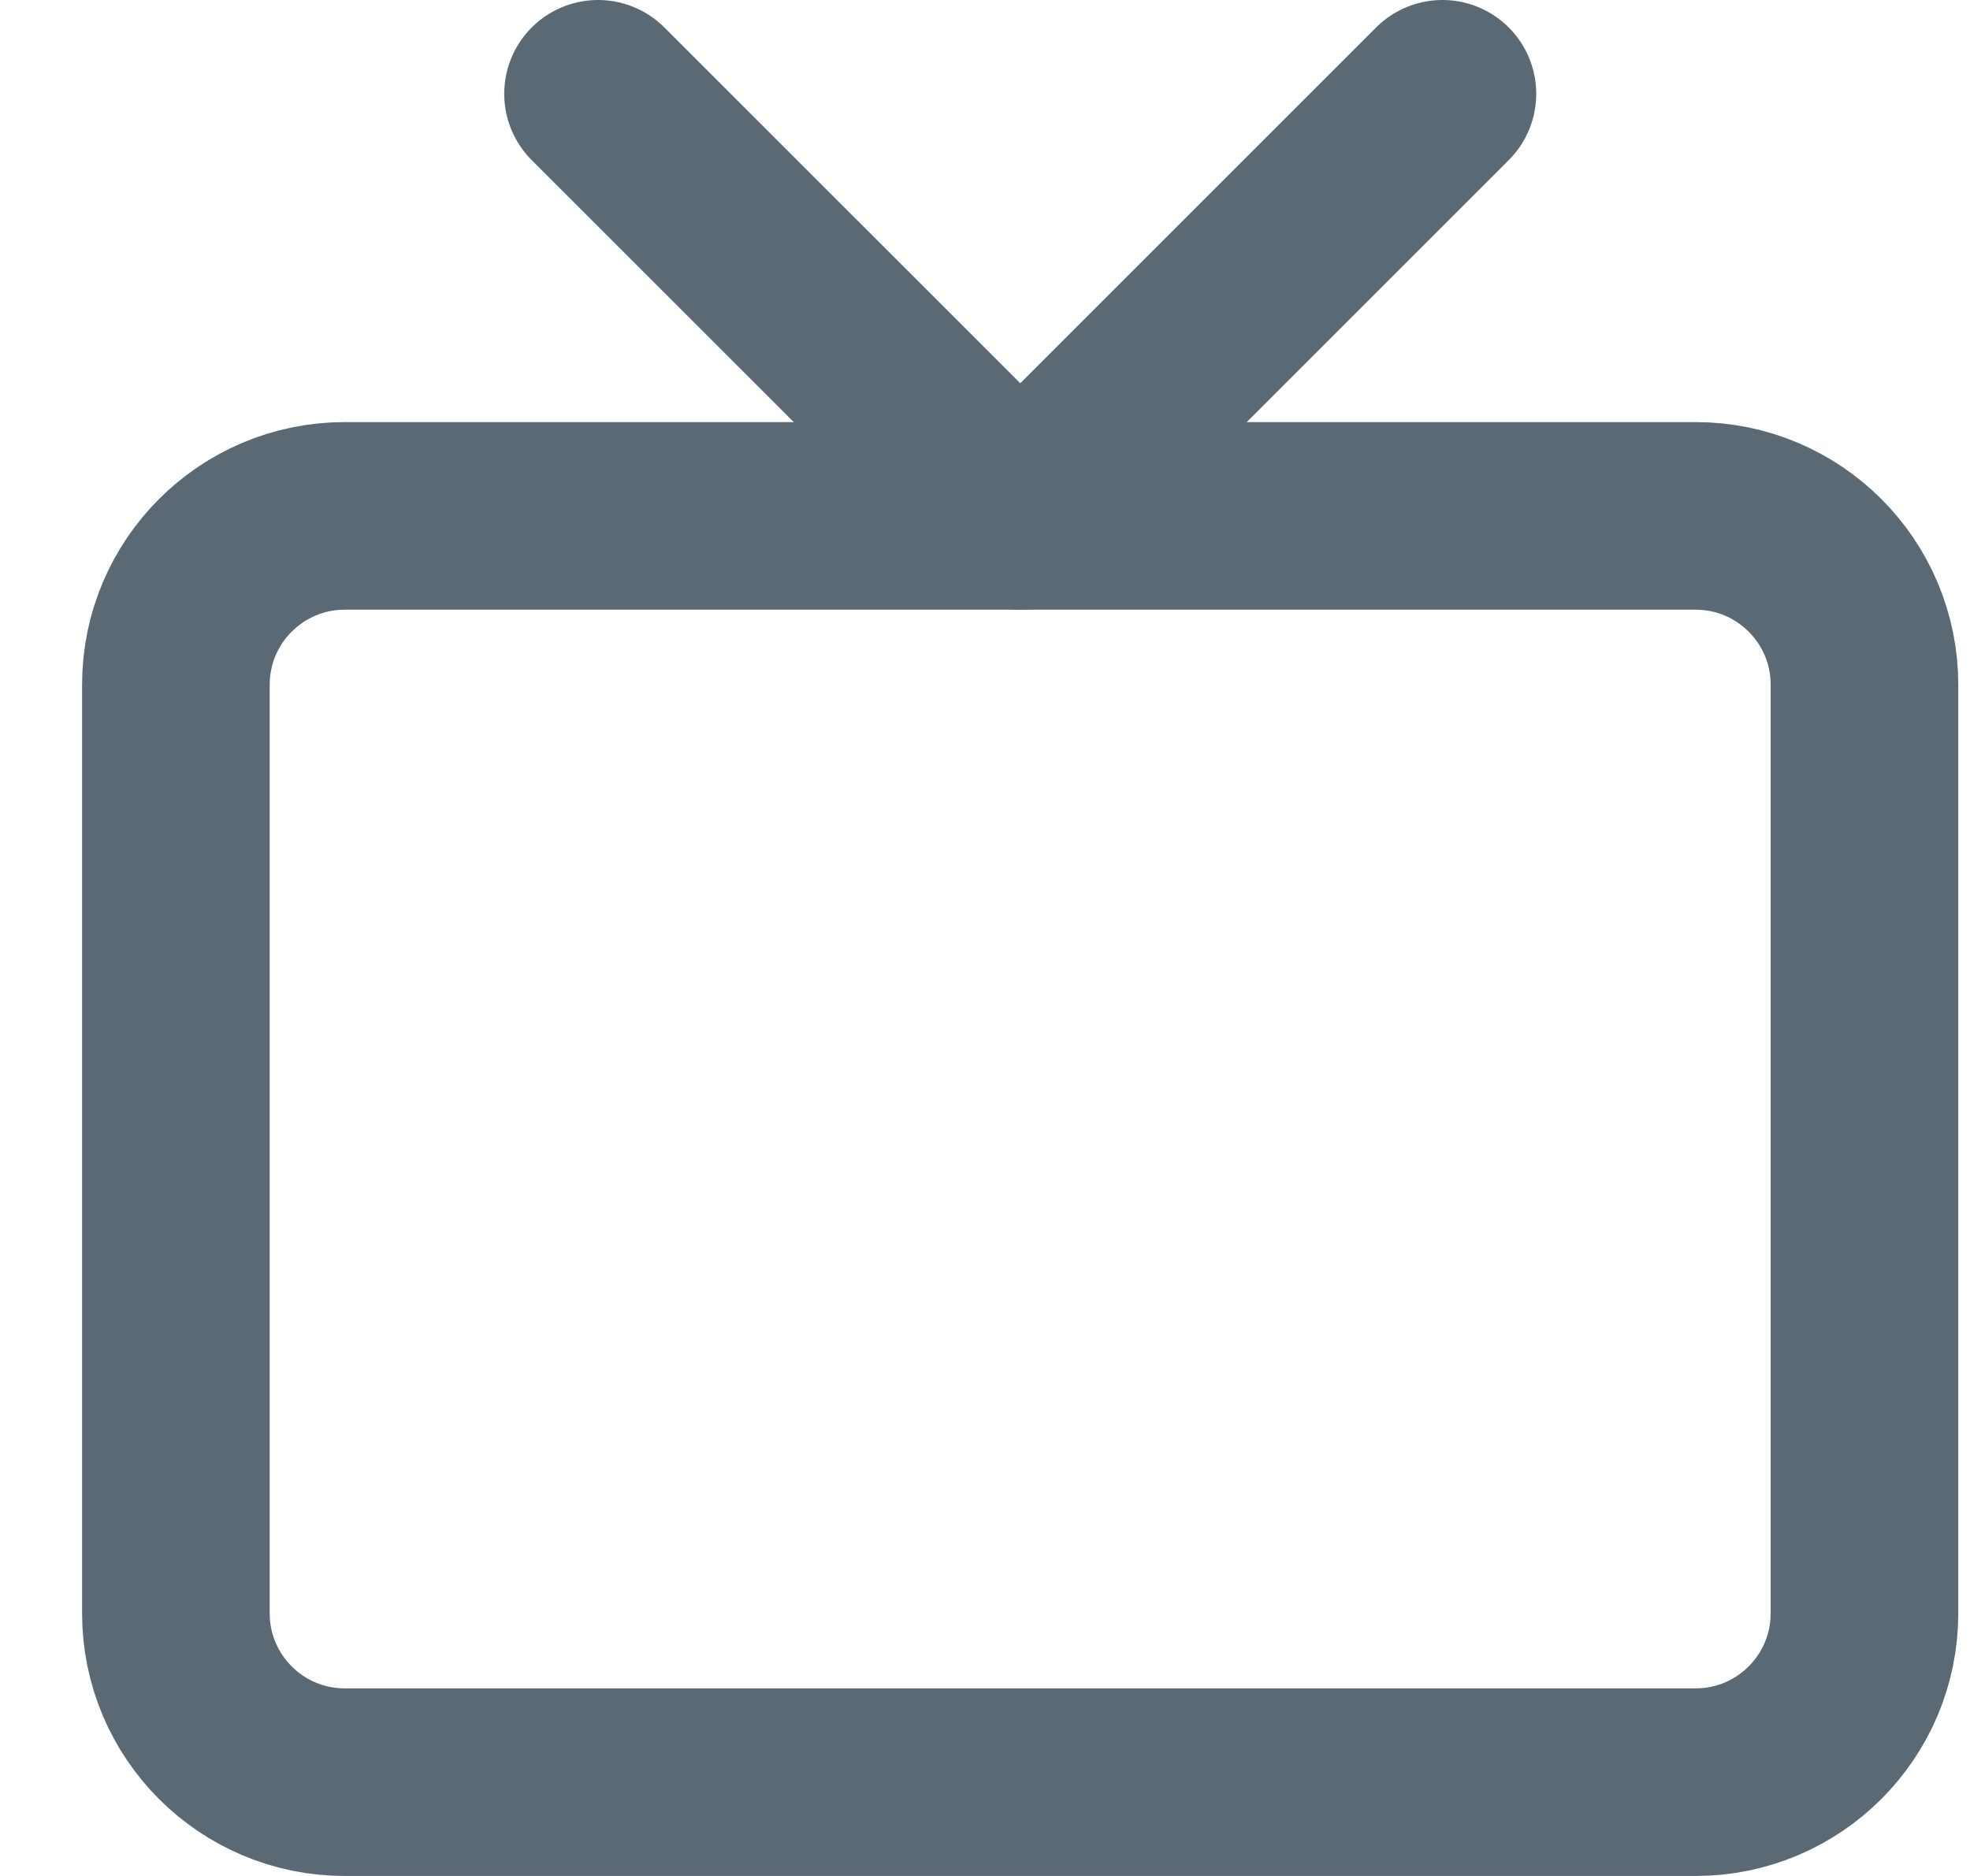
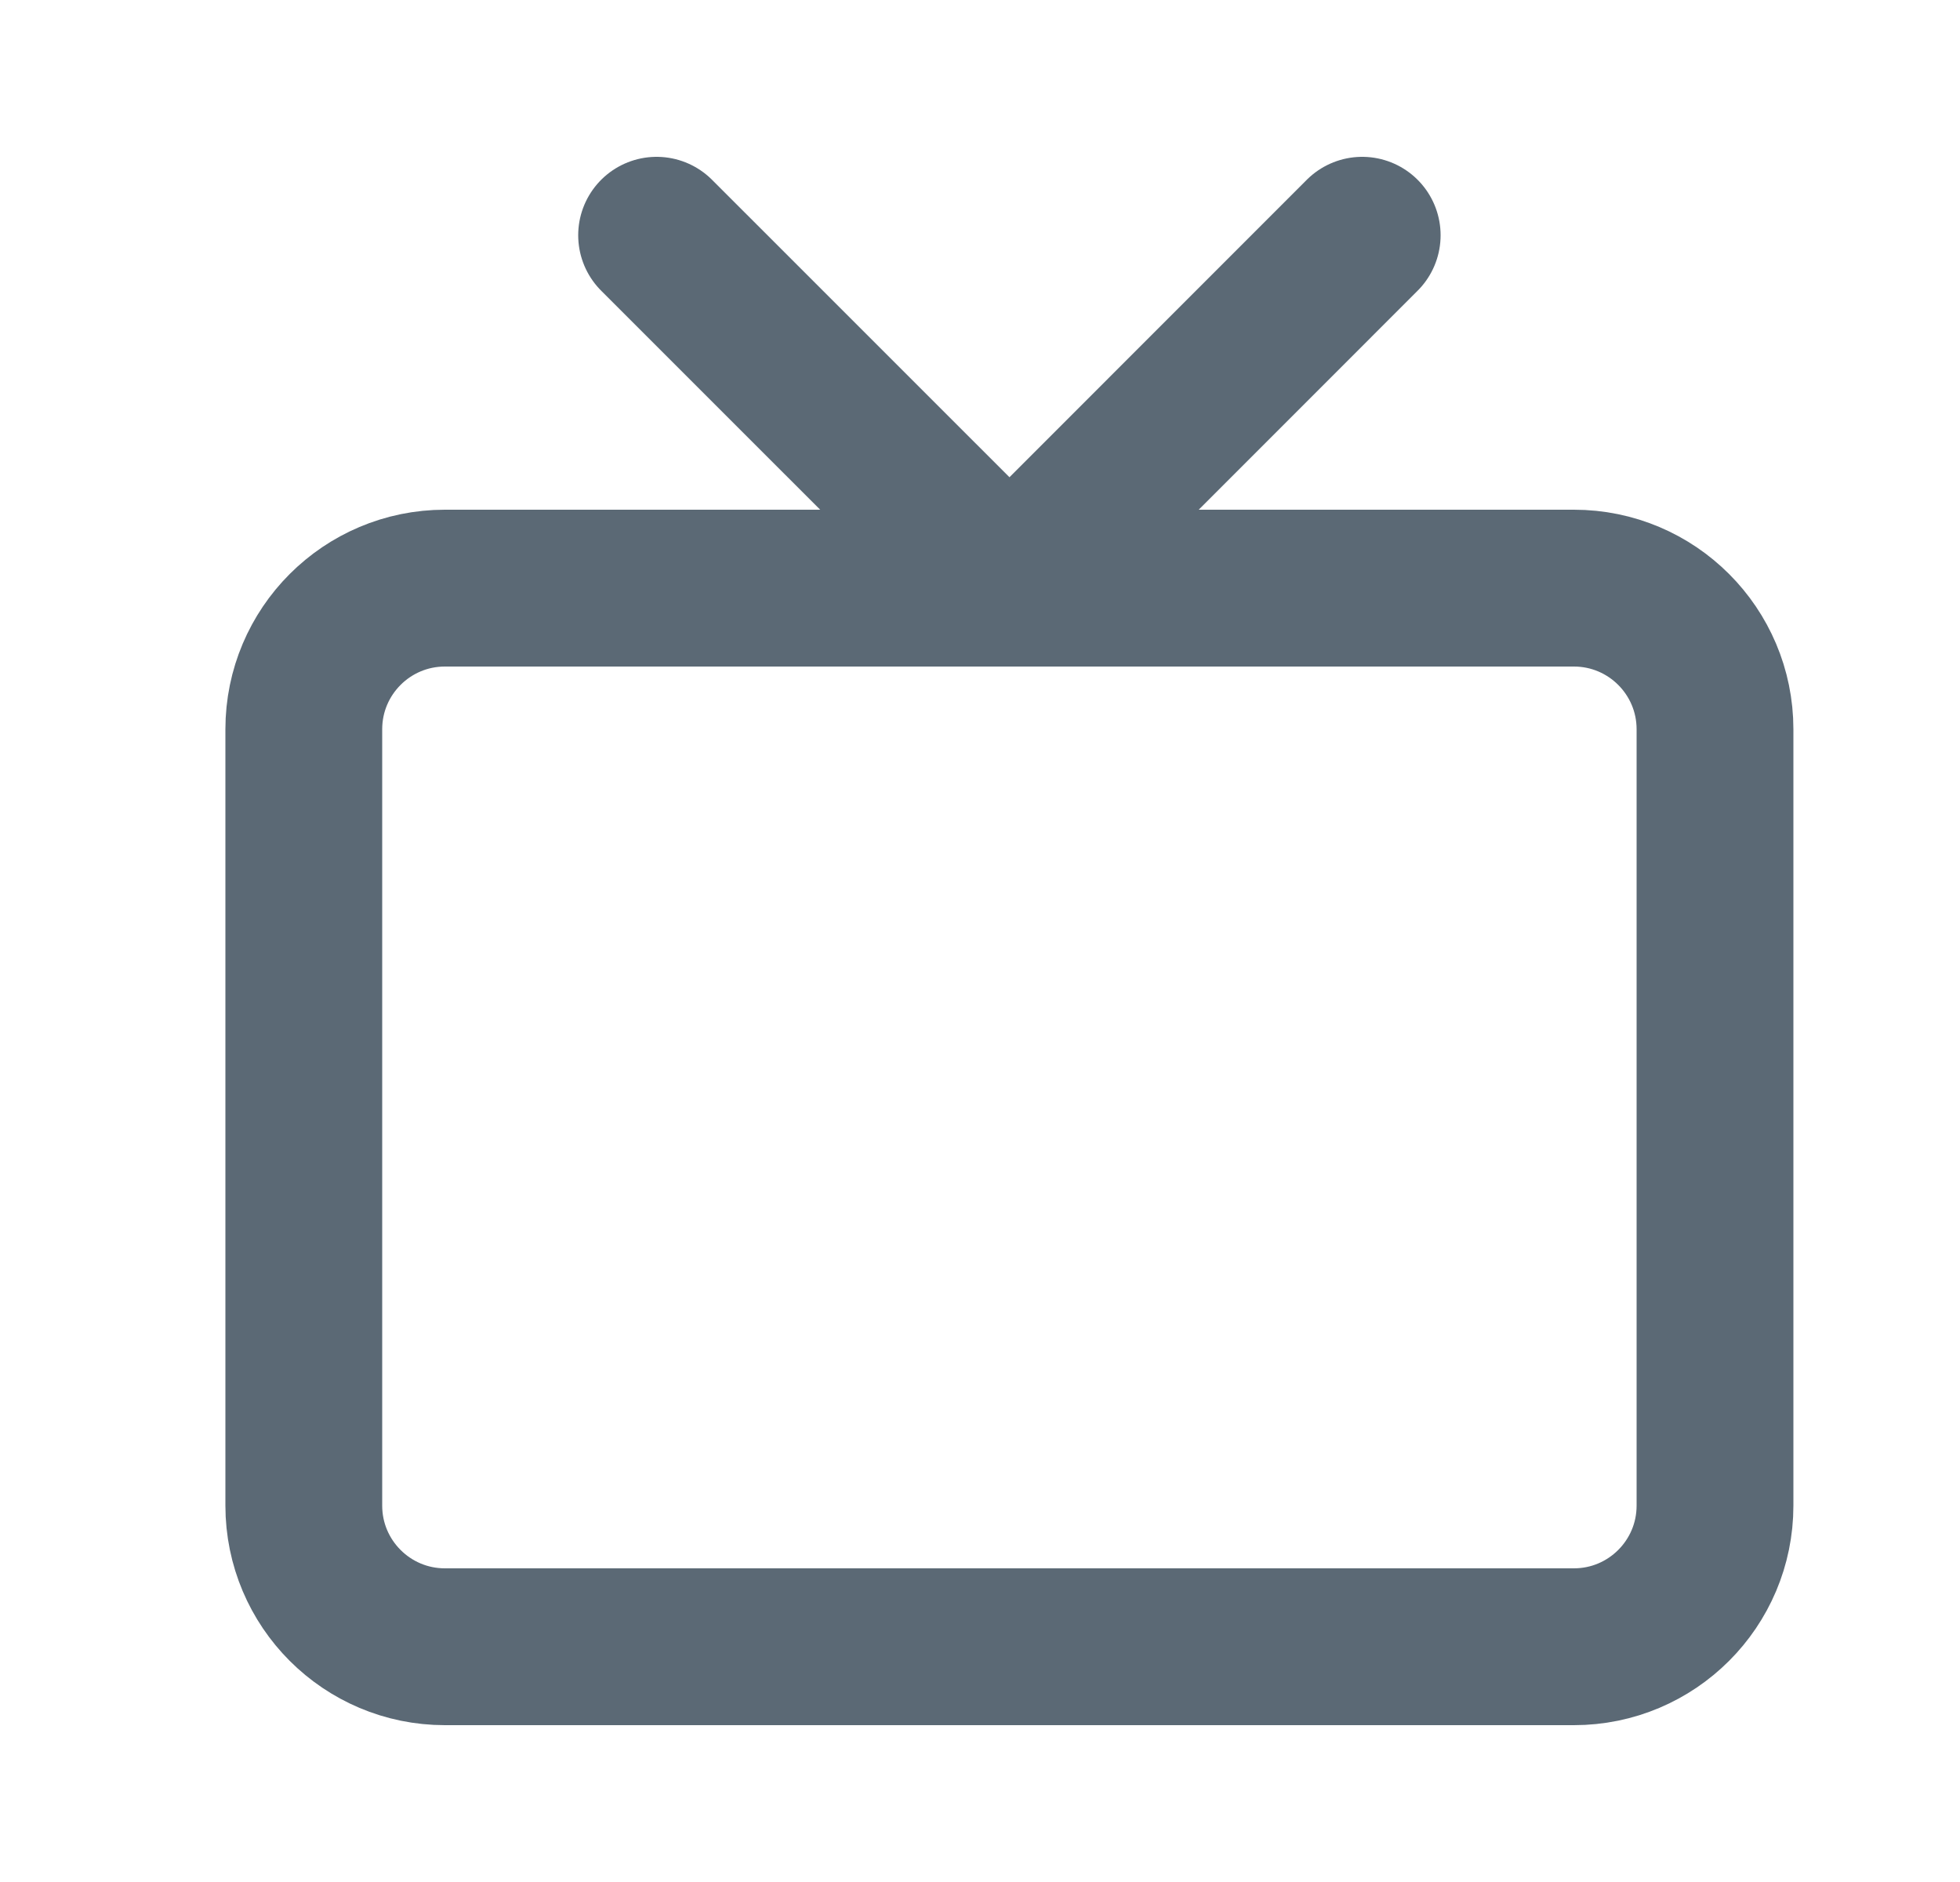
- <svg xmlns="http://www.w3.org/2000/svg" width="21" height="20" viewBox="0 0 21 20" fill="none">
-   <path d="M18.075 5.5H3.675C2.681 5.5 1.875 6.306 1.875 7.3V17.2C1.875 18.194 2.681 19 3.675 19H18.075C19.069 19 19.875 18.194 19.875 17.2V7.3C19.875 6.306 19.069 5.5 18.075 5.5Z" stroke="#5B6975" stroke-width="2" stroke-linecap="round" stroke-linejoin="round" />
-   <path d="M15.376 1L10.876 5.5L6.375 1" stroke="#5B6975" stroke-width="2" stroke-linecap="round" stroke-linejoin="round" />
+ <svg xmlns="http://www.w3.org/2000/svg" width="25" height="24" viewBox="0 0 25 24" fill="none">
+   <path d="M20.075 7.5H5.675C4.681 7.5 3.875 8.306 3.875 9.3V19.2C3.875 20.194 4.681 21 5.675 21H20.075C21.069 21 21.875 20.194 21.875 19.2V9.3C21.875 8.306 21.069 7.5 20.075 7.5Z" stroke="#5B6975" stroke-width="2" stroke-linecap="round" stroke-linejoin="round" />
+   <path d="M17.375 3L12.876 7.5L8.375 3" stroke="#5B6975" stroke-width="2" stroke-linecap="round" stroke-linejoin="round" />
</svg>
